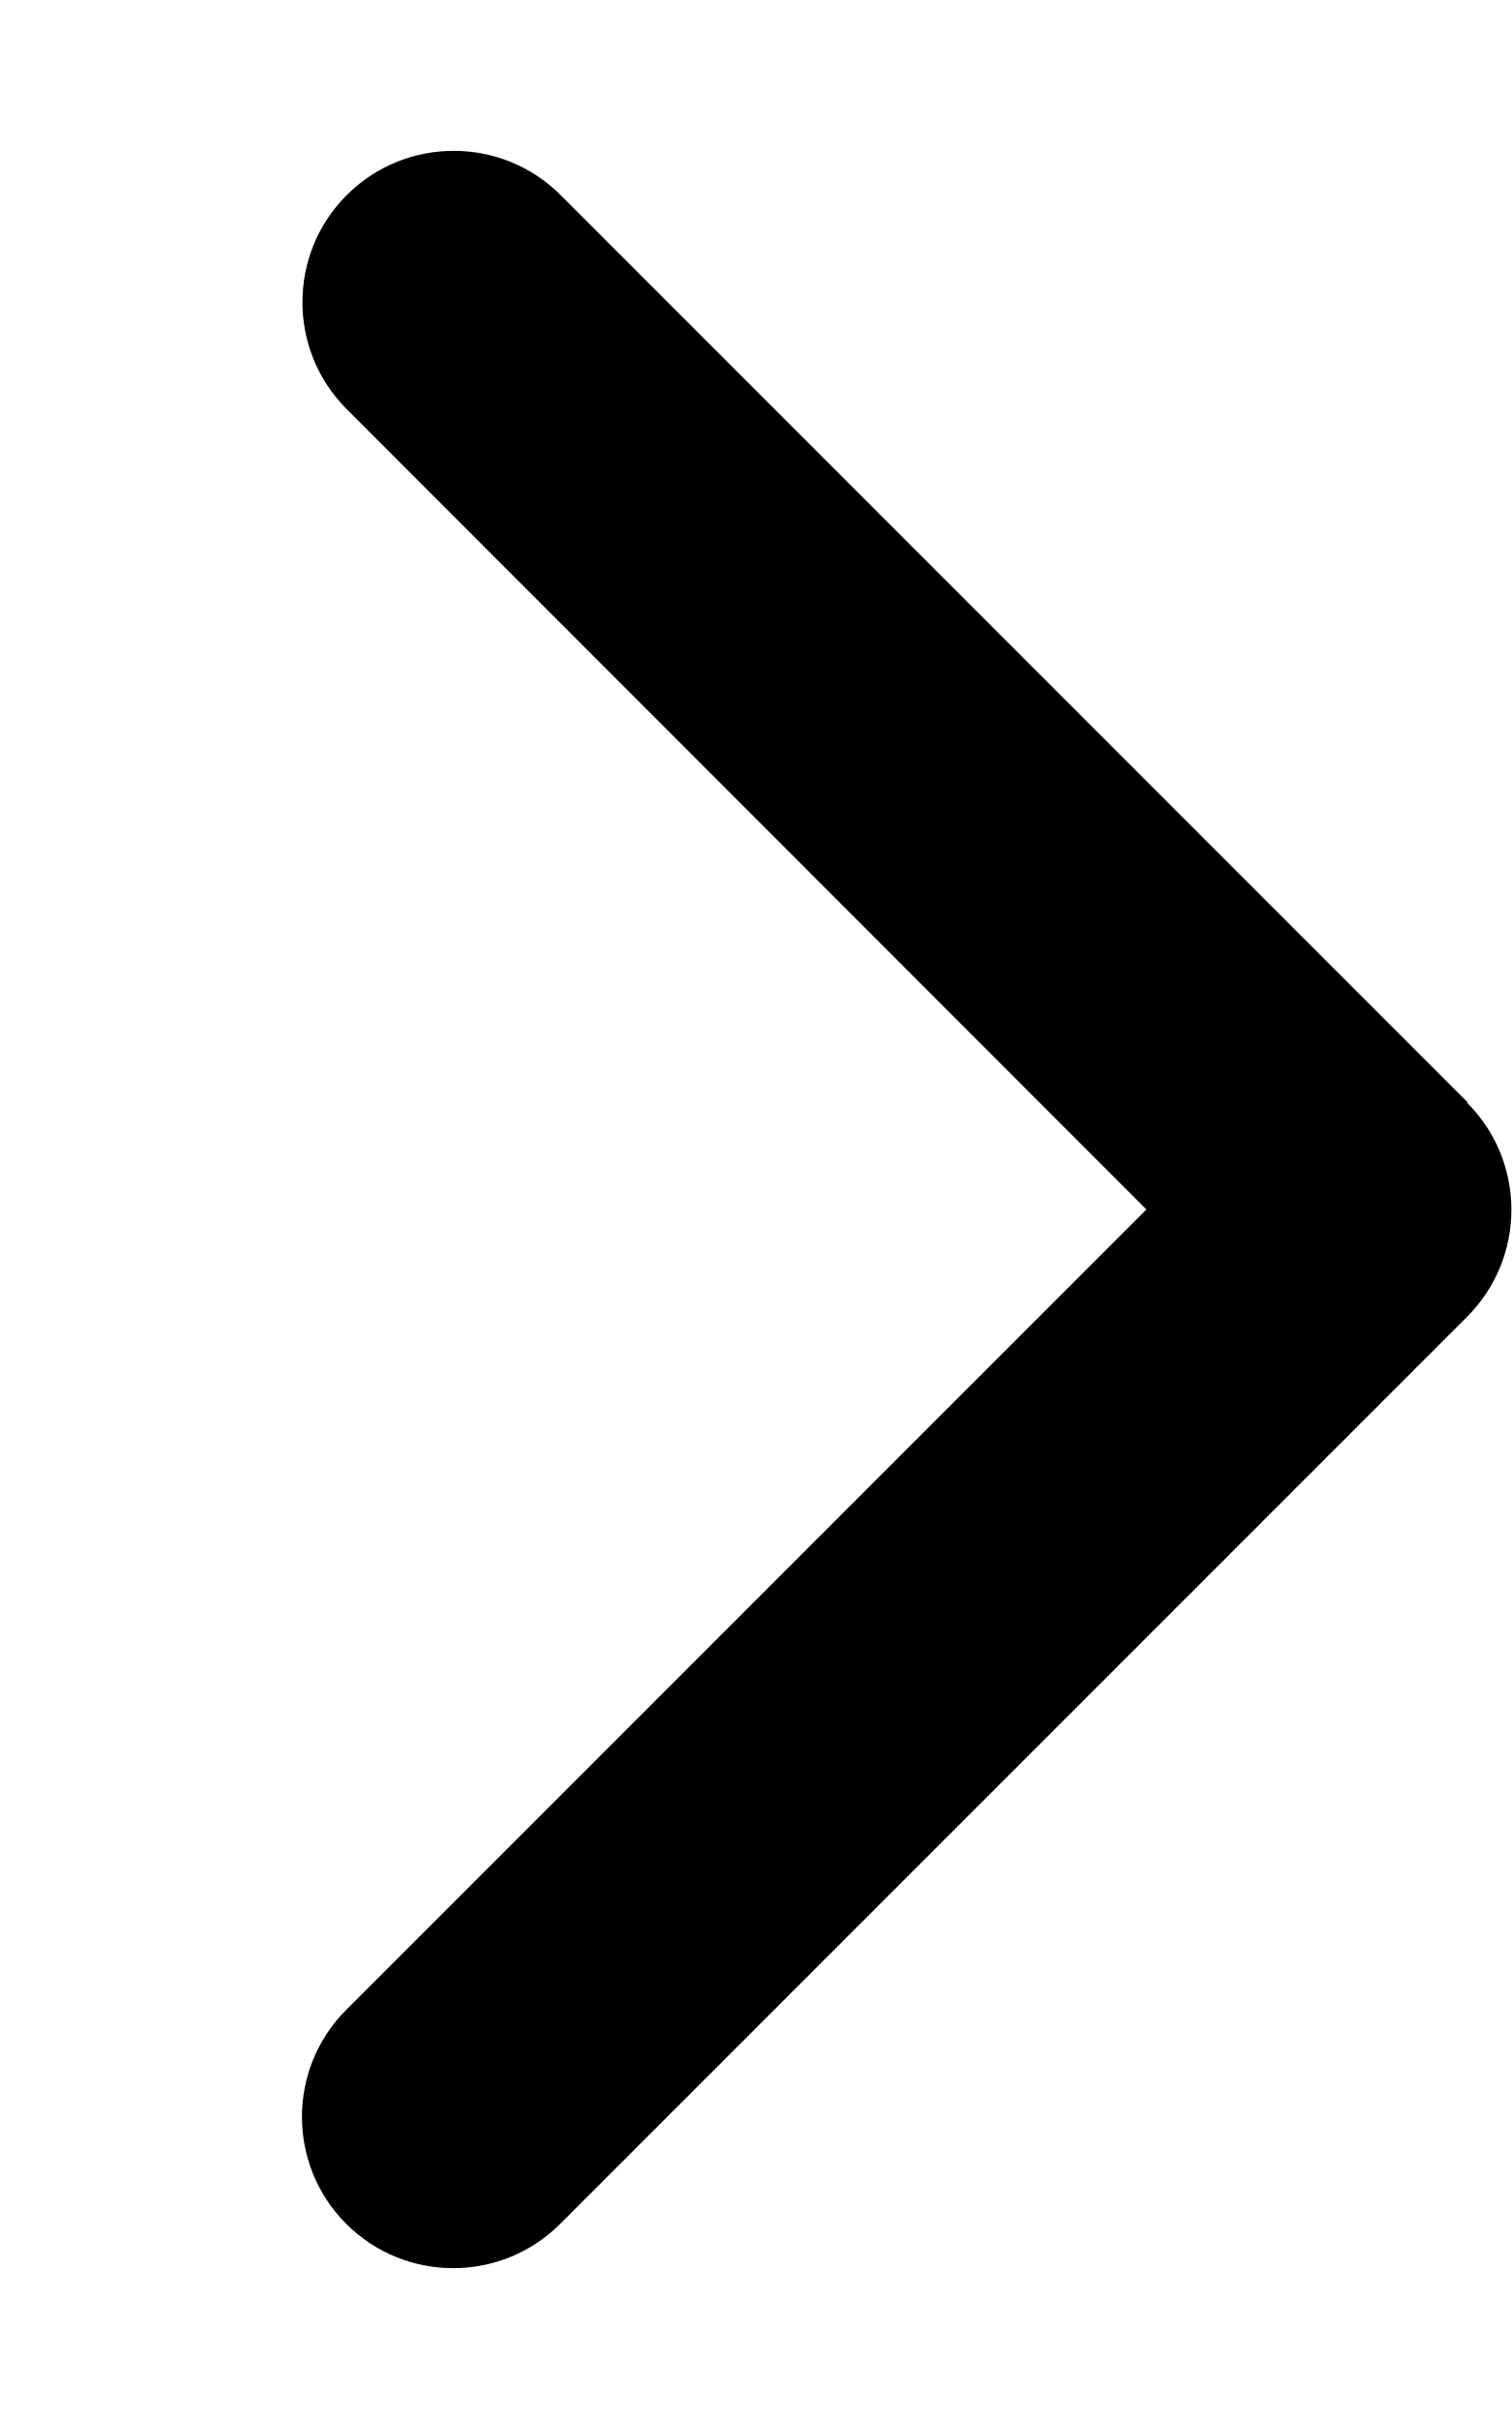
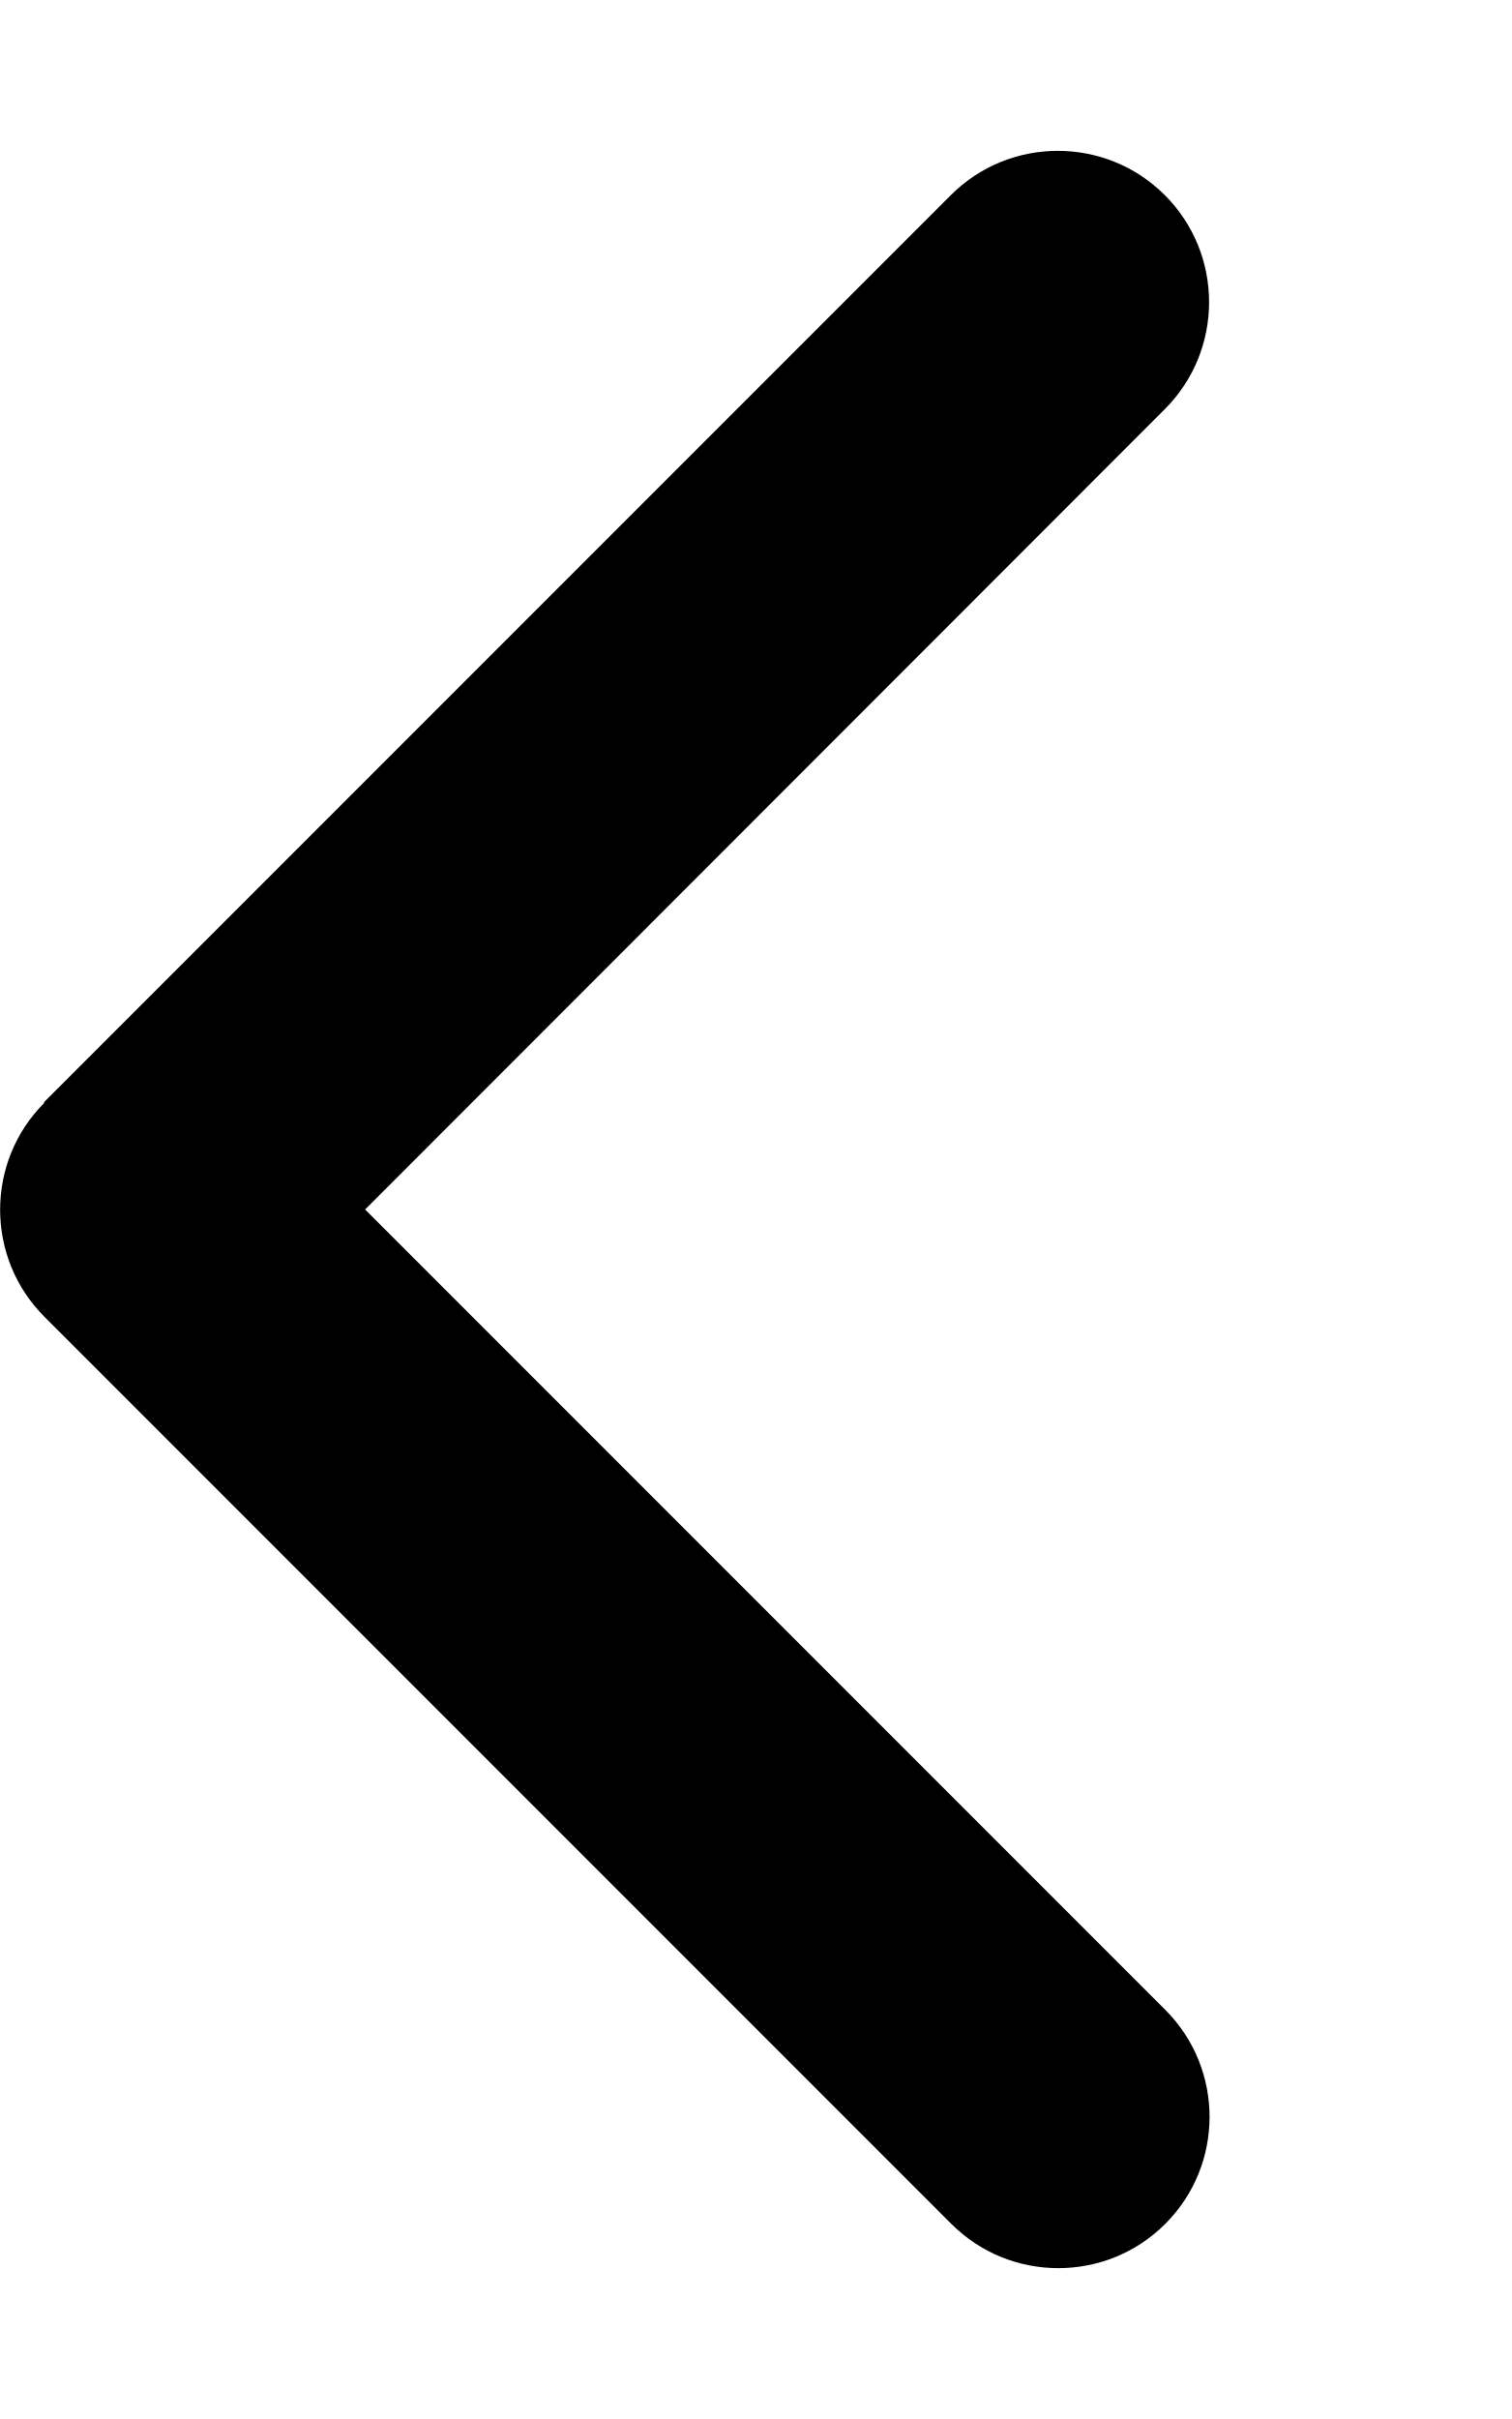
<svg xmlns="http://www.w3.org/2000/svg" height="1em" viewBox="0 0 320 512">
-   <path fill="#000000" d="M310.6 233.4c12.5 12.5 12.5 32.8 0 45.3l-192 192c-12.5 12.5-32.8 12.5-45.3 0s-12.5-32.8 0-45.3L242.7 256 73.4 86.6c-12.5-12.5-12.5-32.8 0-45.3s32.8-12.5 45.3 0l192 192z" />
+   <path fill="currentColor" d="M9.4 233.4c-12.5 12.5-12.5 32.8 0 45.3l192 192c12.5 12.5 32.8 12.5 45.3 0s12.5-32.8 0-45.3L77.3 256 246.6 86.6c12.5-12.5 12.5-32.8 0-45.3s-32.8-12.5-45.3 0l-192 192z" />
</svg>
